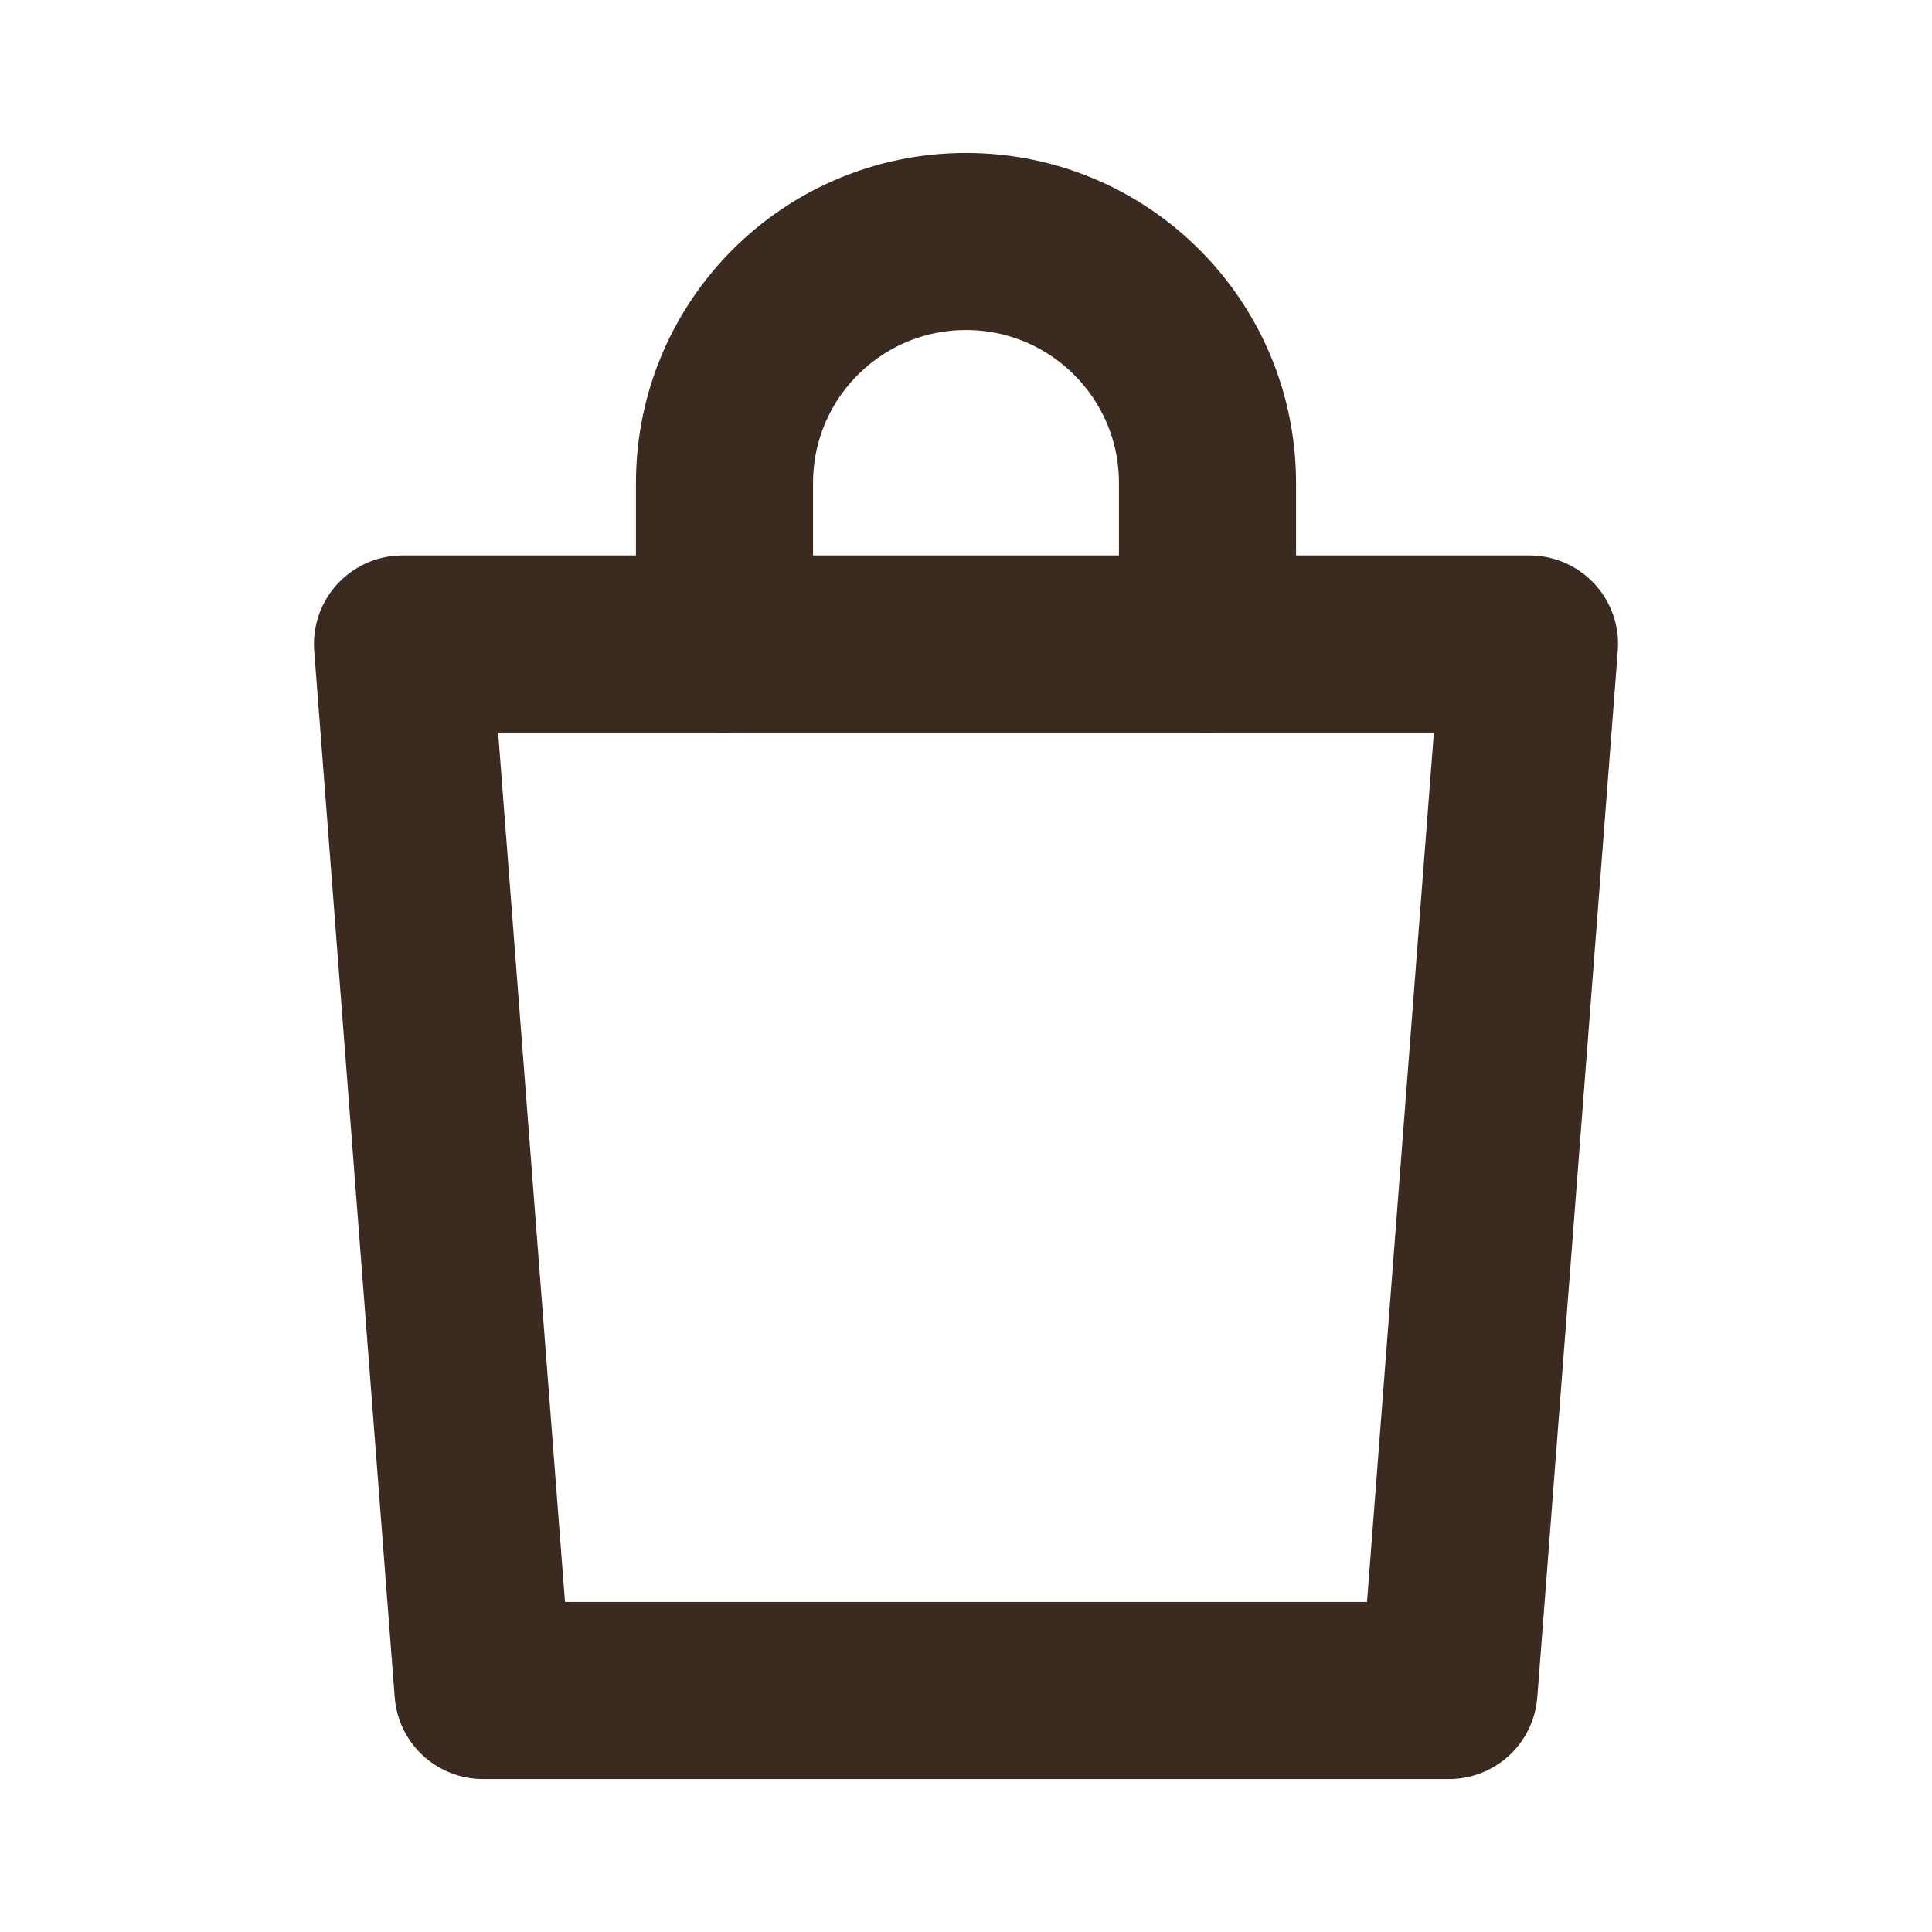
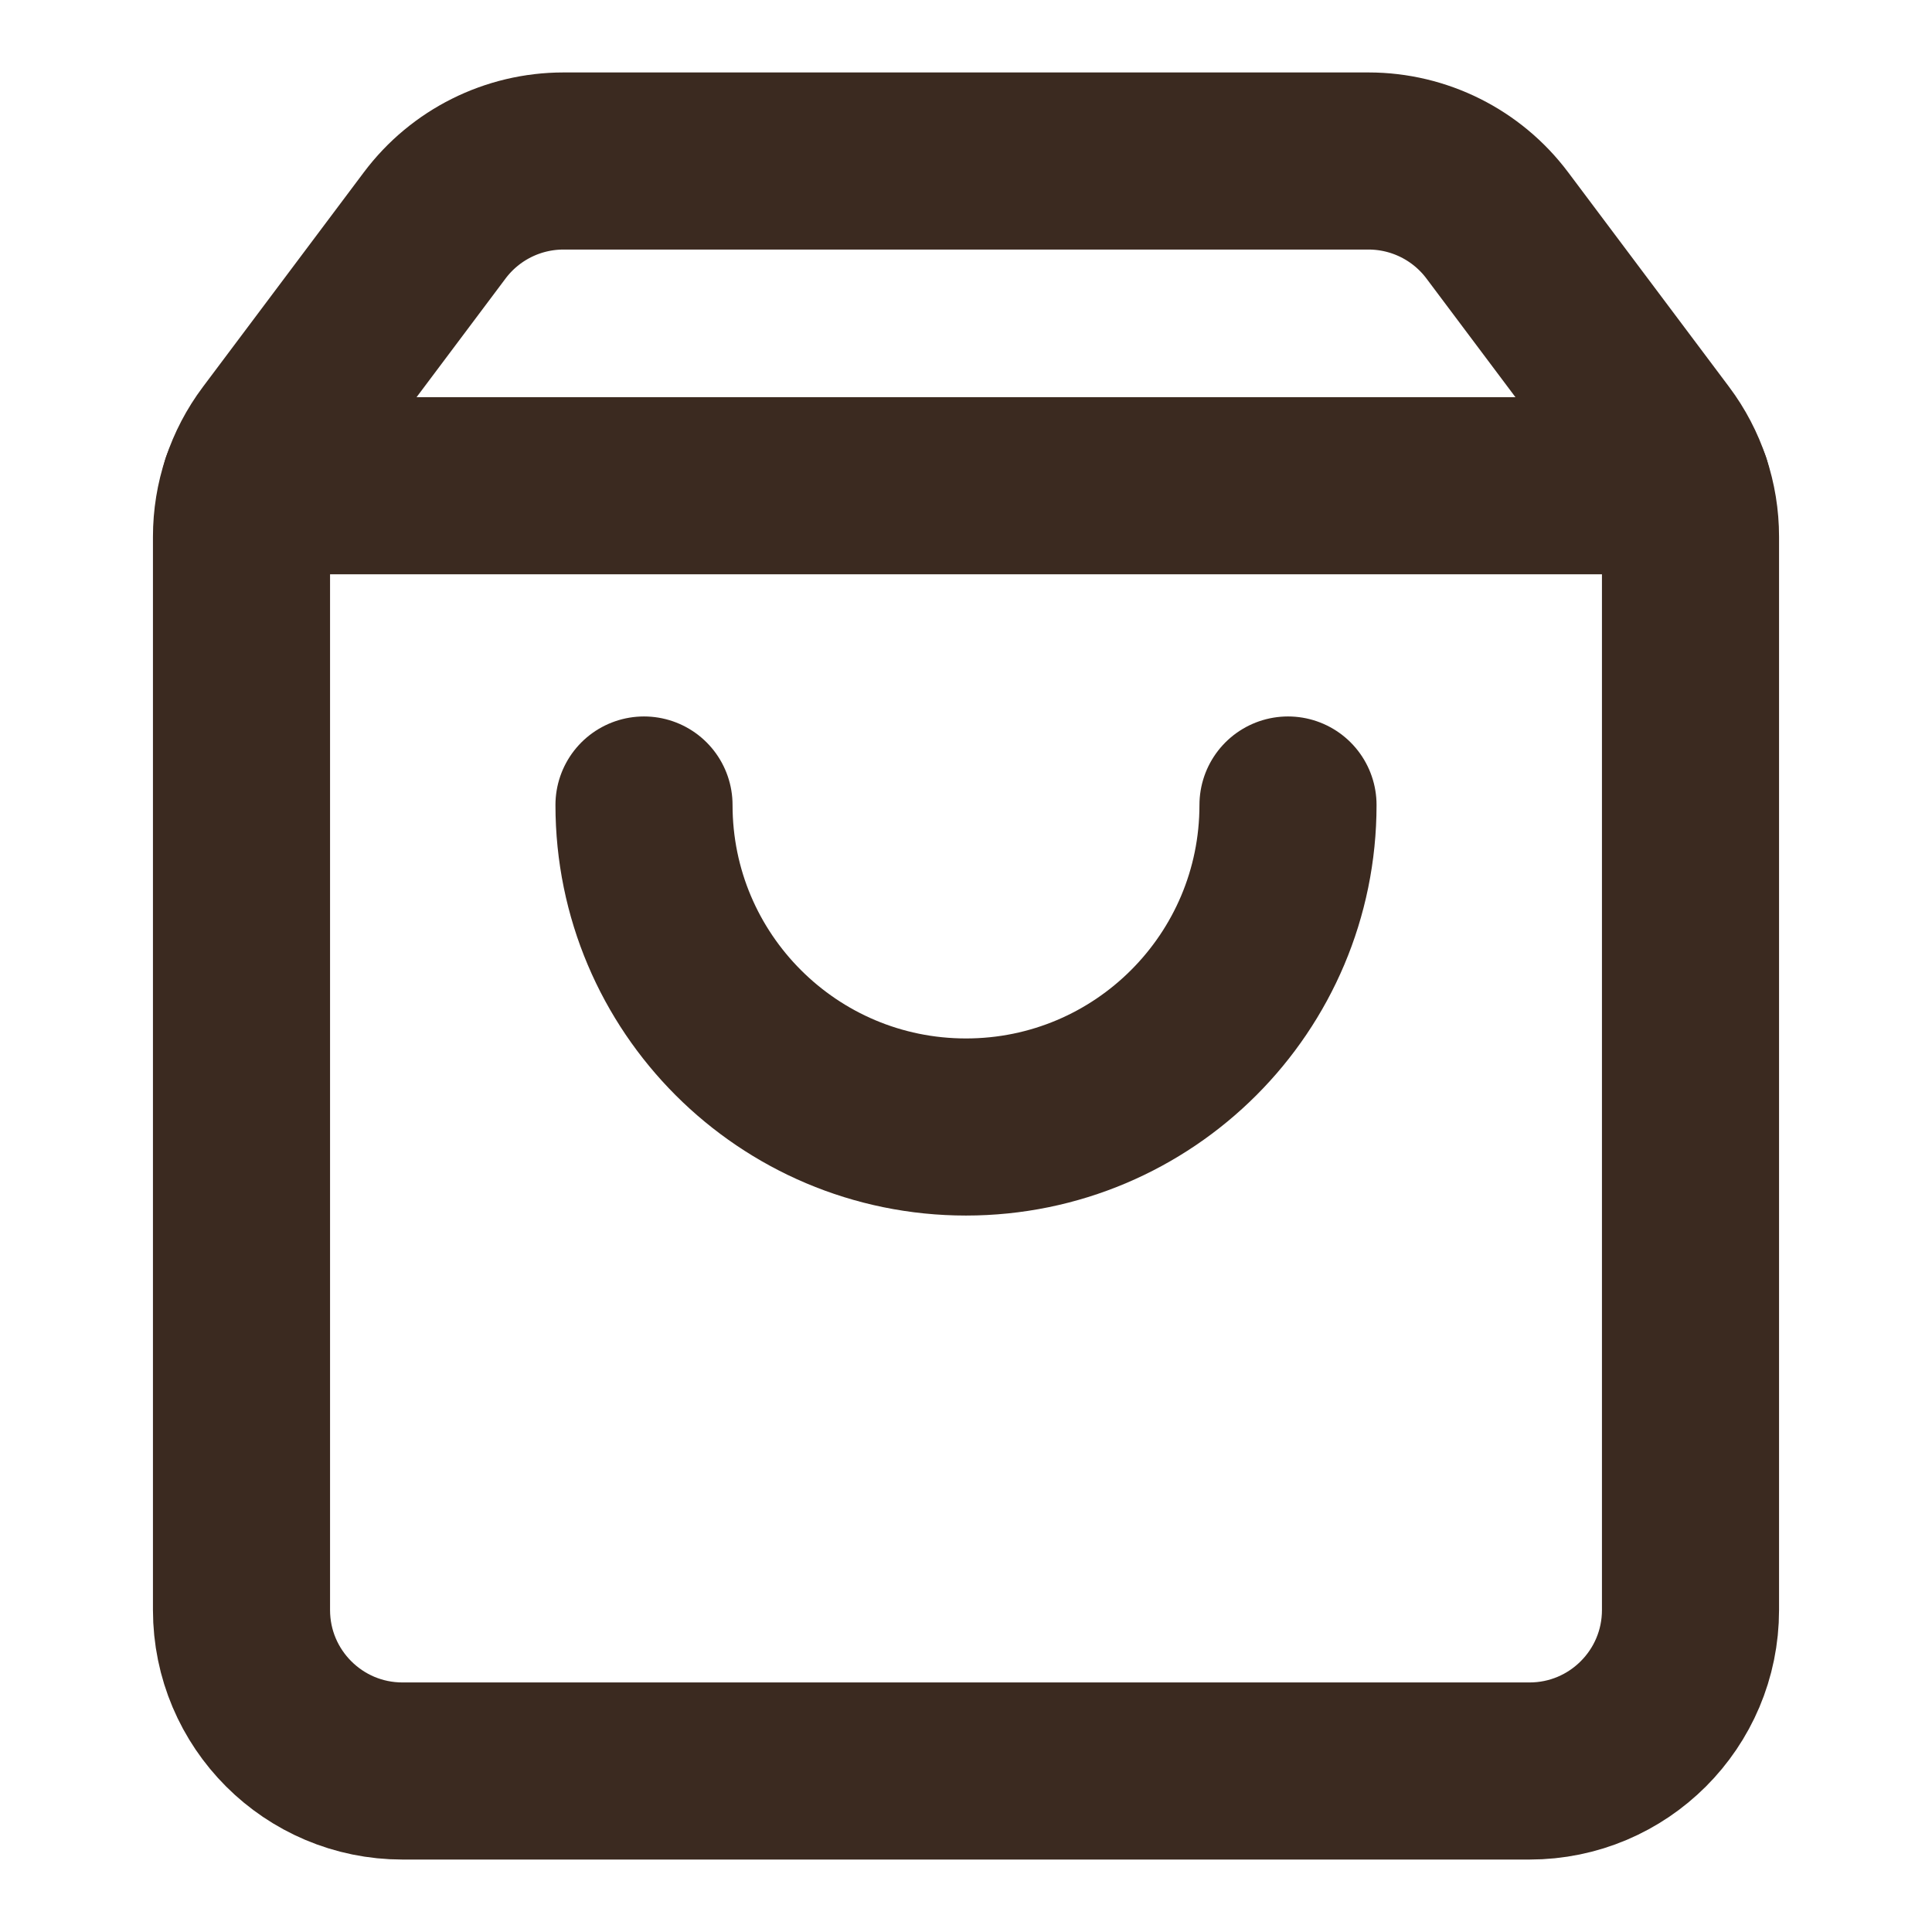
<svg xmlns="http://www.w3.org/2000/svg" width="24" height="24" viewBox="0 0 24 24" fill="none" stroke="#3B2A20" stroke-width="2.2" stroke-linecap="round" stroke-linejoin="round">
-   <path d="M5 8h14l-1 13H6z" />
-   <path d="M9 8V6a3 3 0 0 1 6 0v2" />
+   <path d="M16 10a4 4 0 0 1-8 0" />
+   <path d="M3.103 6.034h17.794" />
+   <path d="M3.4 5.467a2 2 0 0 0-.4 1.2V20a2 2 0 0 0 2 2h14a2 2 0 0 0 2-2V6.667a2 2 0 0 0-.4-1.2l-2-2.667A2 2 0 0 0 17 2H7a2 2 0 0 0-1.6.8z" />
</svg>
